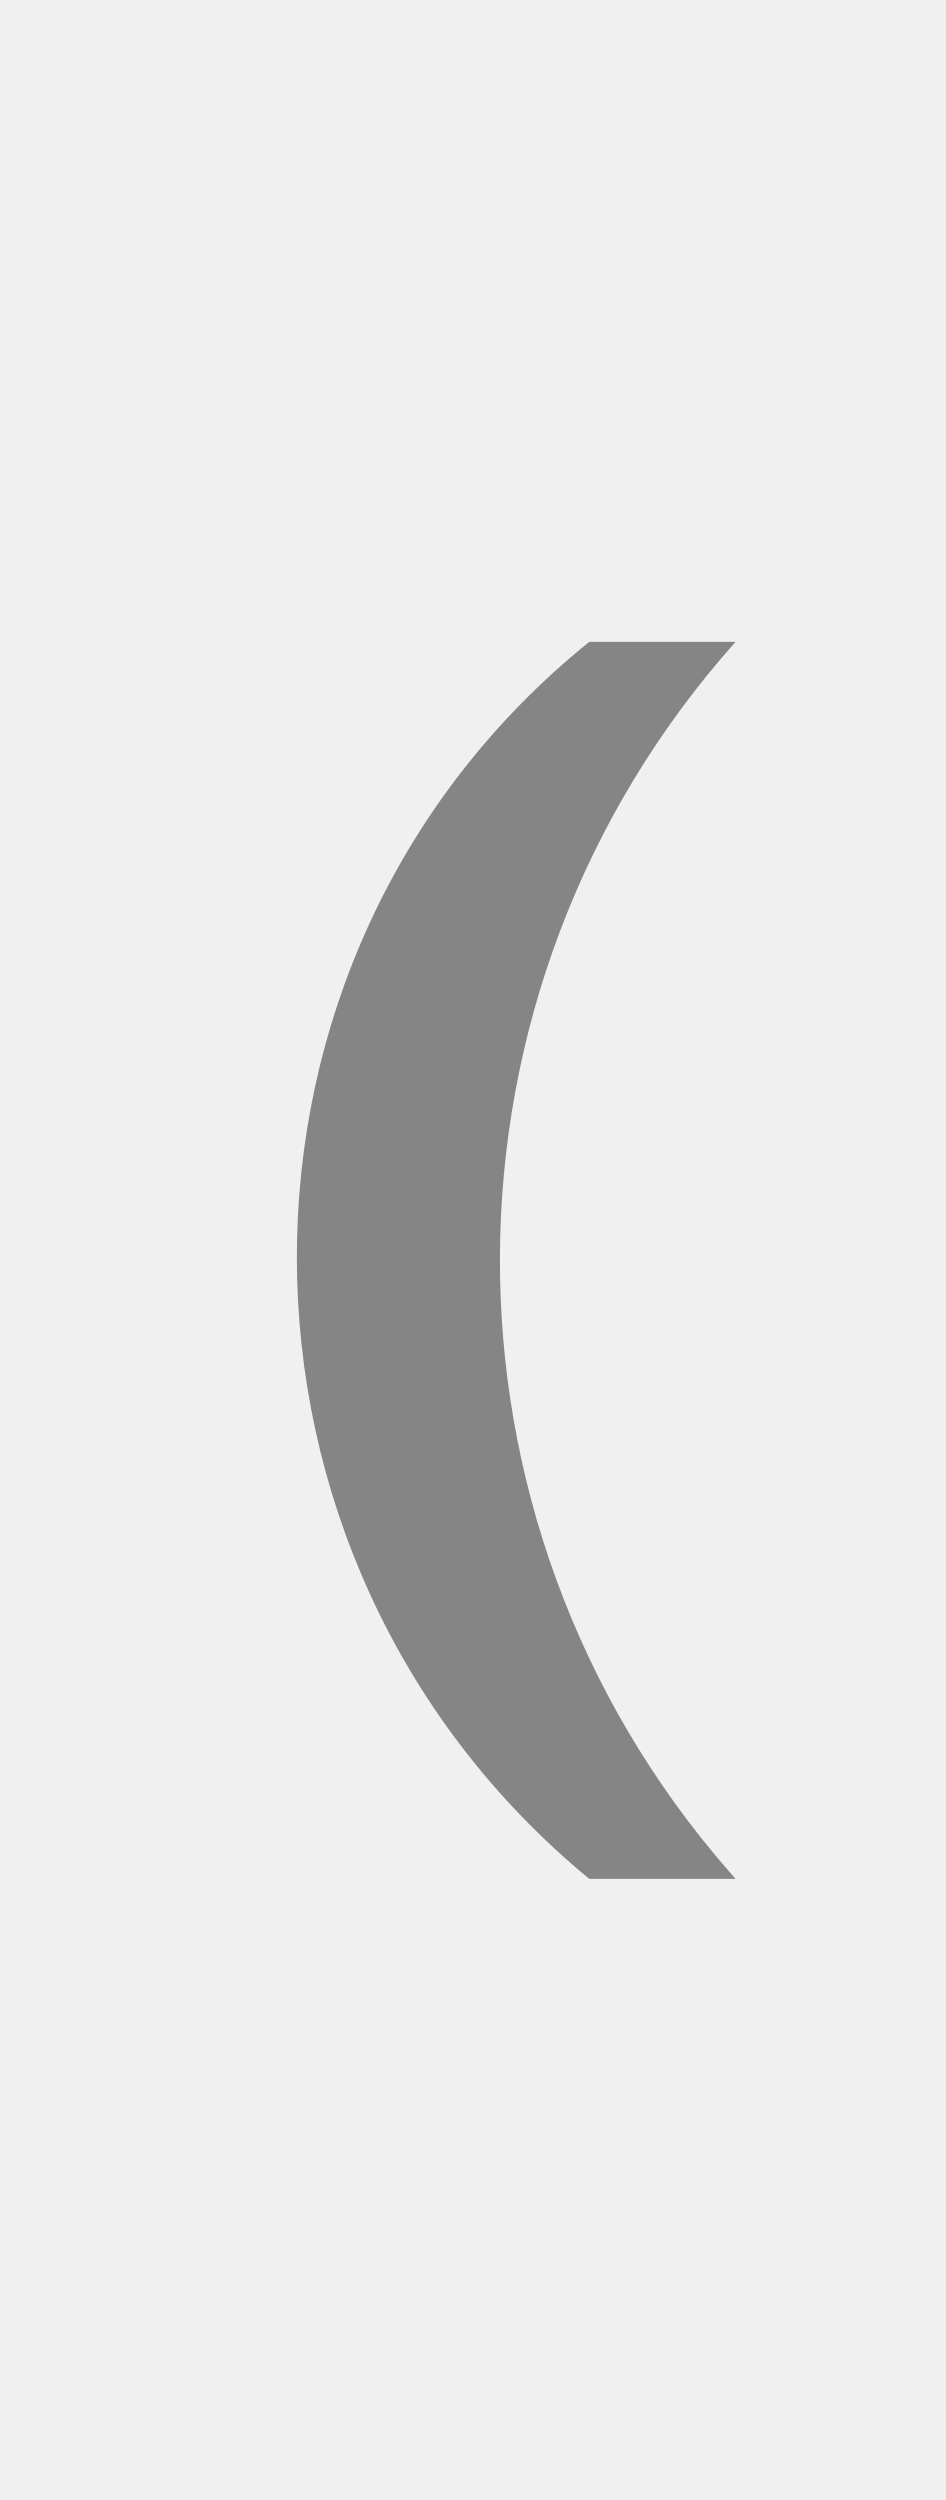
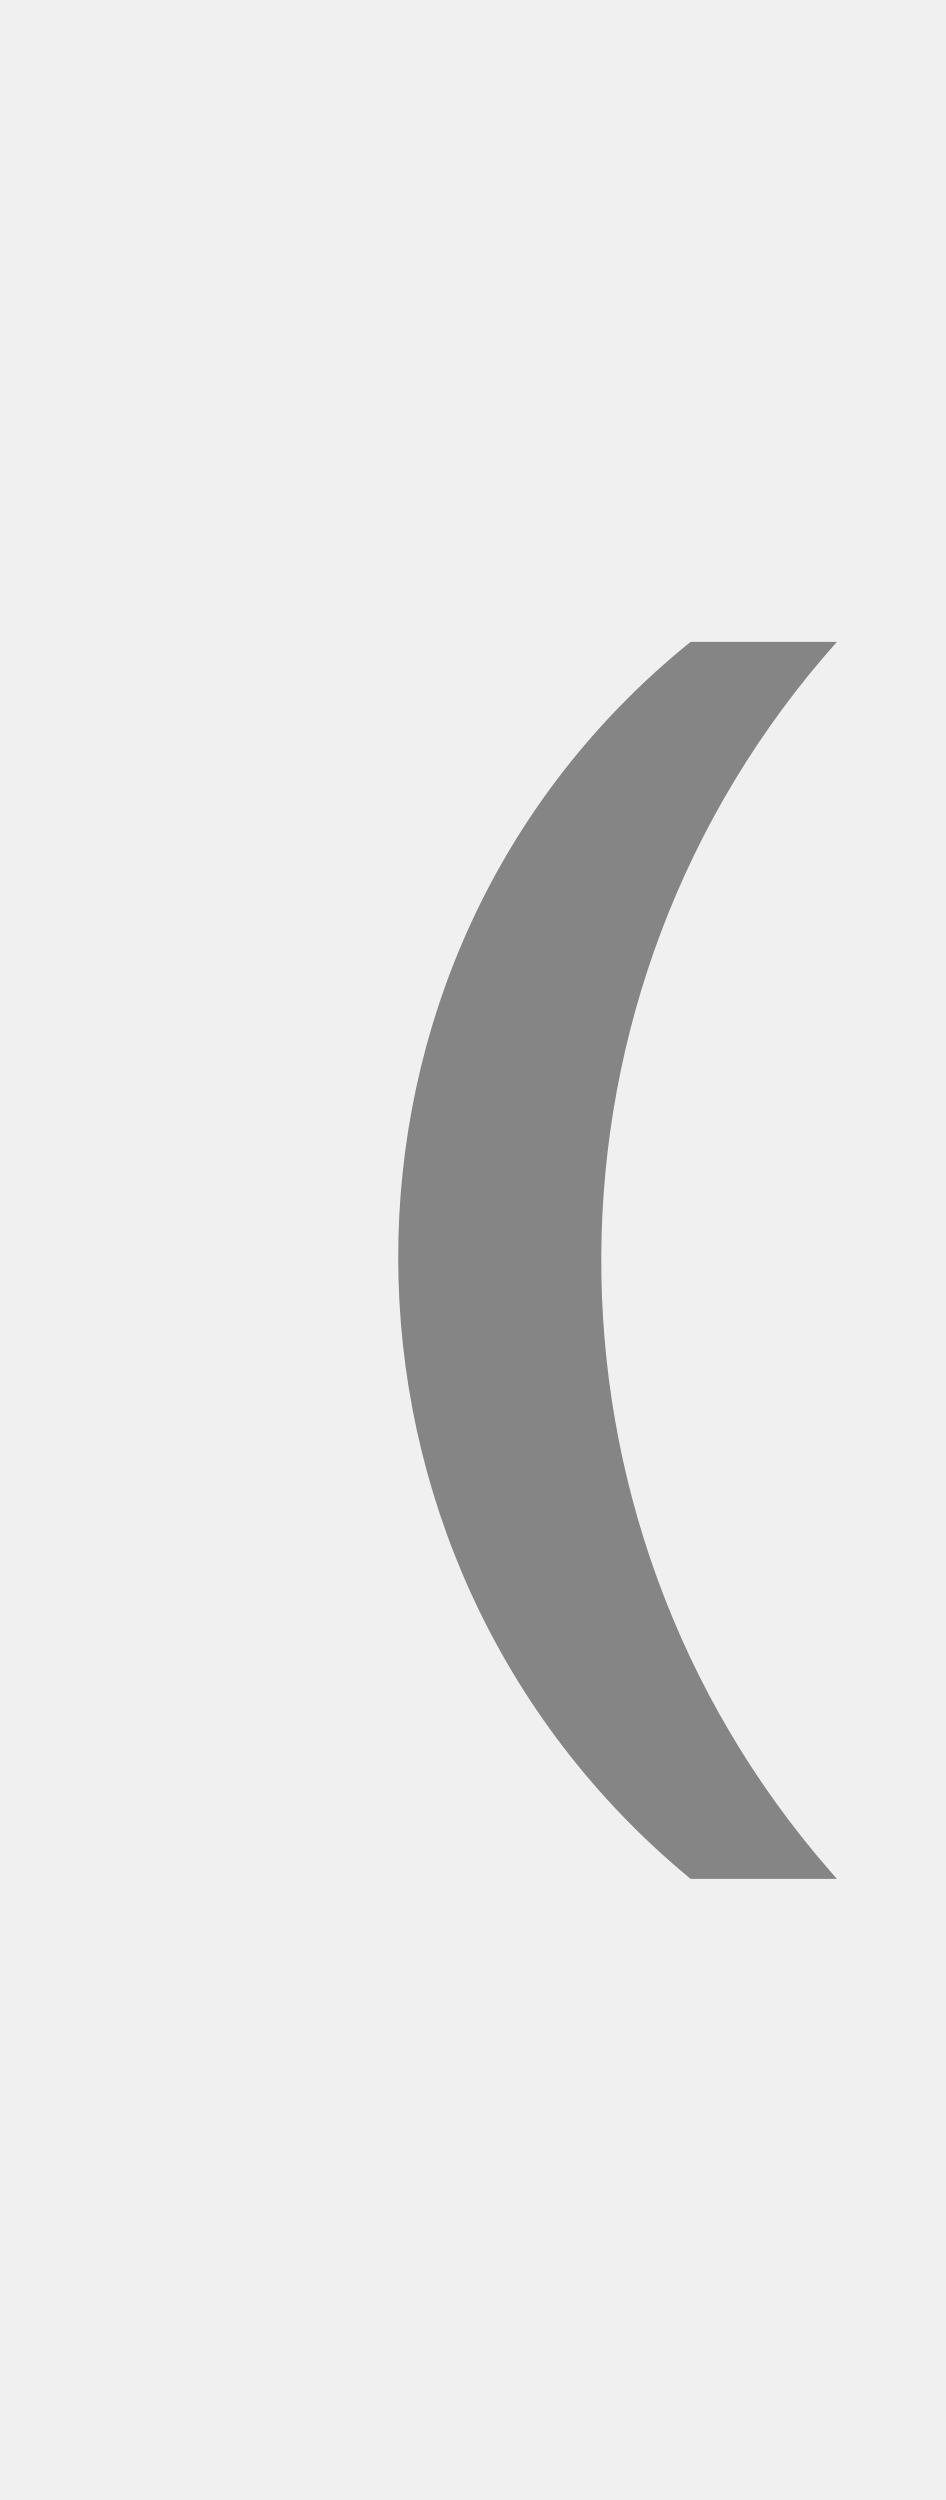
<svg xmlns="http://www.w3.org/2000/svg" width="28" height="74" viewBox="0 0 28 74" fill="none">
-   <g clip-path="url(#clip0_342_39)">
-     <path d="M17.441 19H21.772C12.548 29.349 12.464 44.945 21.578 55.392L21.772 55.614H17.441C5.952 46.141 5.853 28.352 17.441 19Z" fill="#858585" />
+   <g clip-path="url(#clip0_344_31)">
+     <path d="M20.441 19H24.772C15.548 29.349 15.464 44.945 24.578 55.392L24.772 55.614H20.441C8.952 46.141 8.853 28.352 20.441 19Z" fill="#858585" />
  </g>
  <defs>
-     <clipPath id="clip0_342_39">
+     <clipPath id="clip0_344_31">
      <rect width="28" height="74" fill="white" />
    </clipPath>
  </defs>
</svg>
